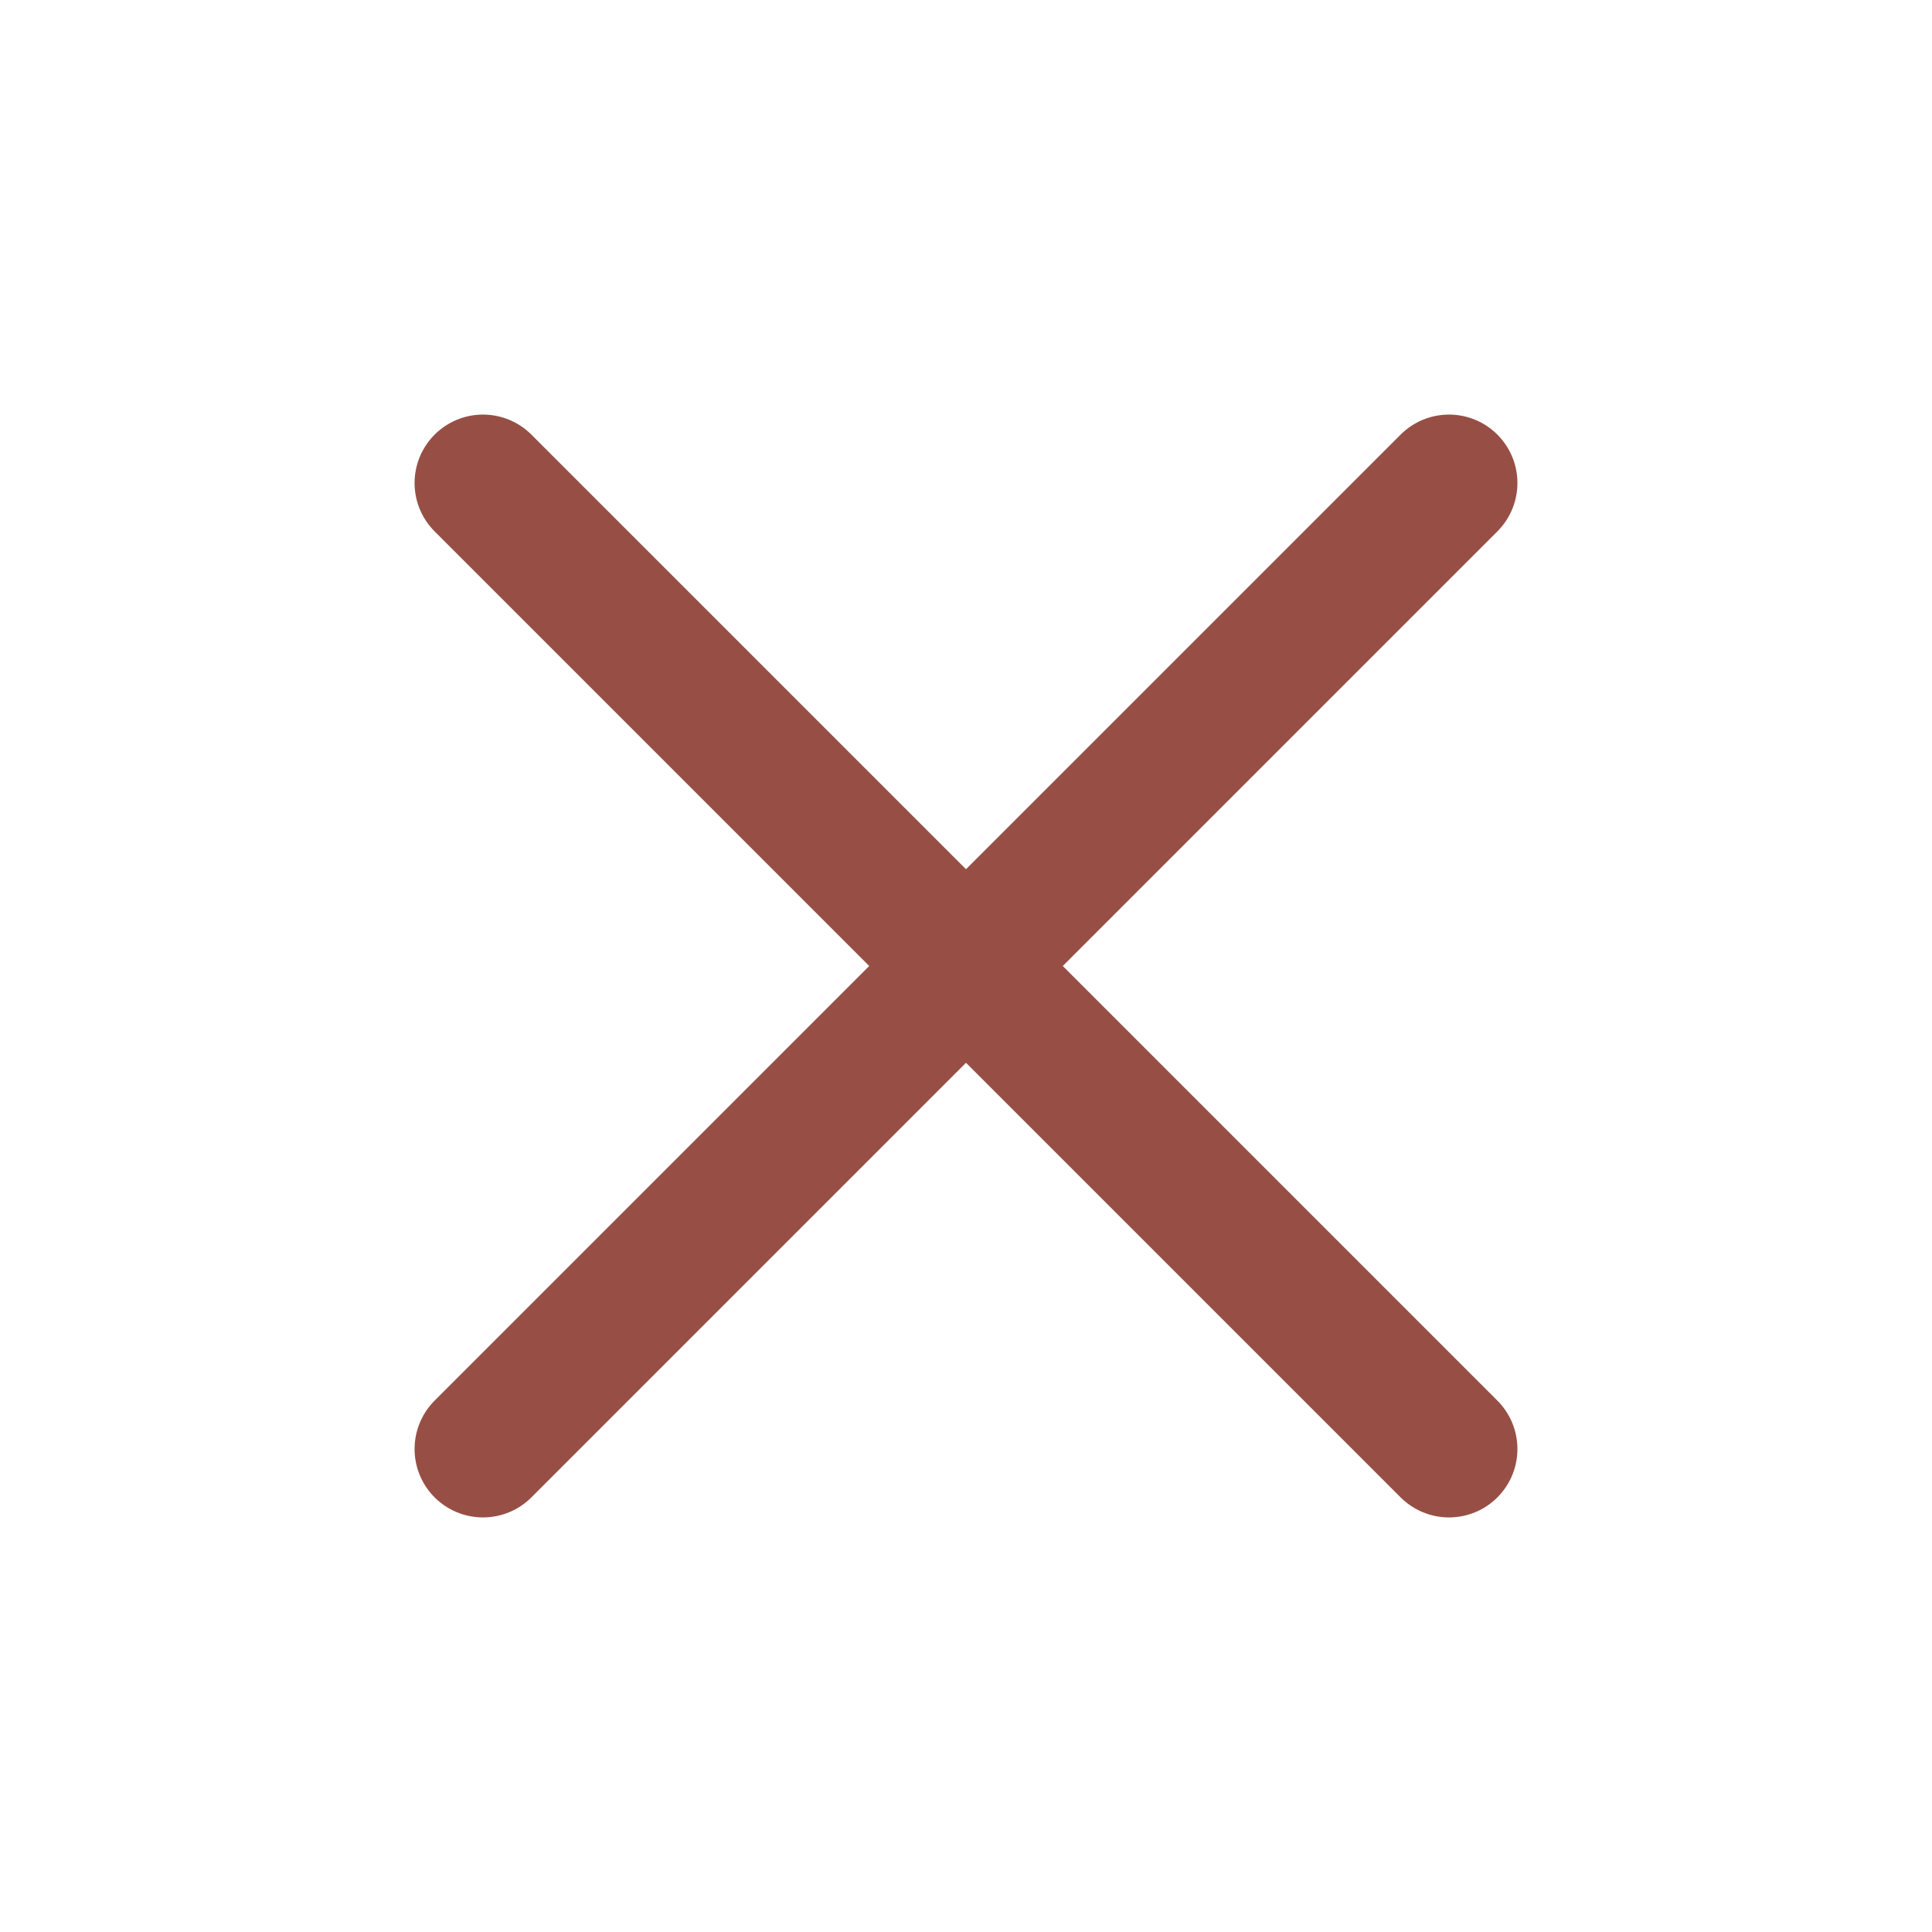
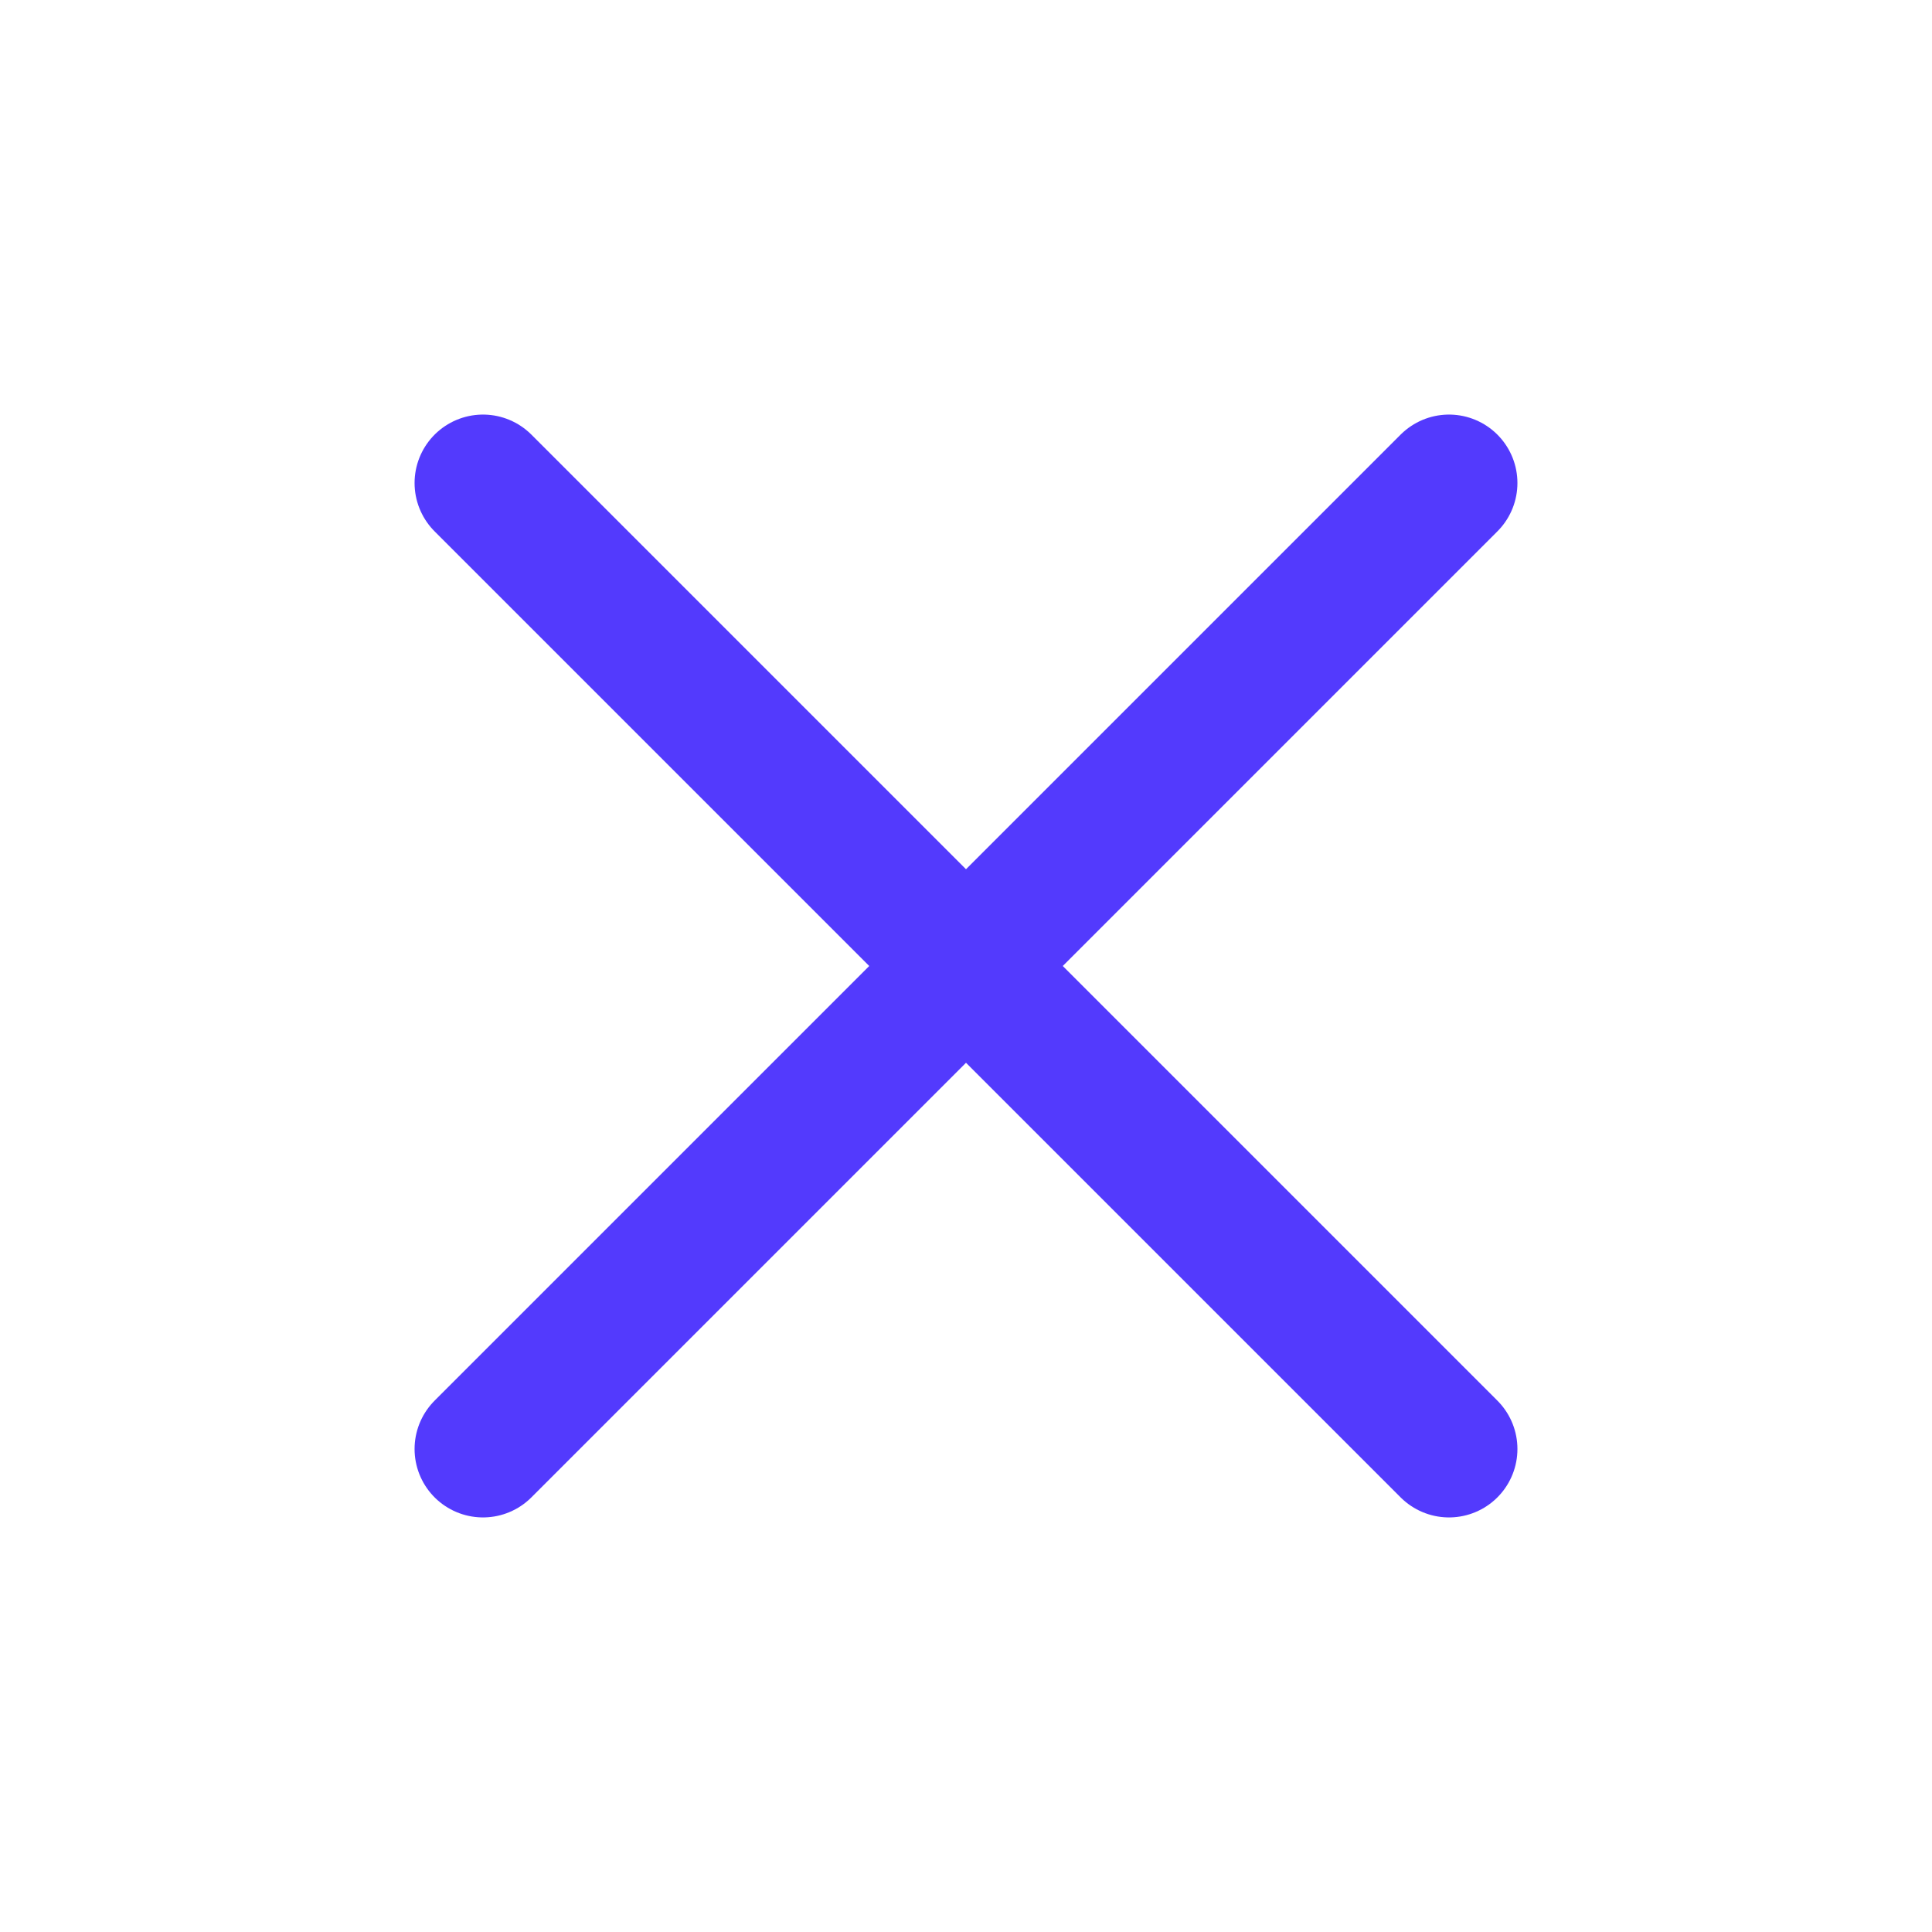
- <svg xmlns="http://www.w3.org/2000/svg" width="18" height="18" viewBox="0 0 24 24" fill="none" stroke="#974F45" stroke-width="1.7" stroke-linecap="round" stroke-linejoin="round">
+ <svg xmlns="http://www.w3.org/2000/svg" width="18" height="18" viewBox="0 0 24 24" fill="none" stroke="#533AFD" stroke-width="1.7" stroke-linecap="round" stroke-linejoin="round">
  <path d="m6 6 12 12M18 6 6 18" />
</svg>
